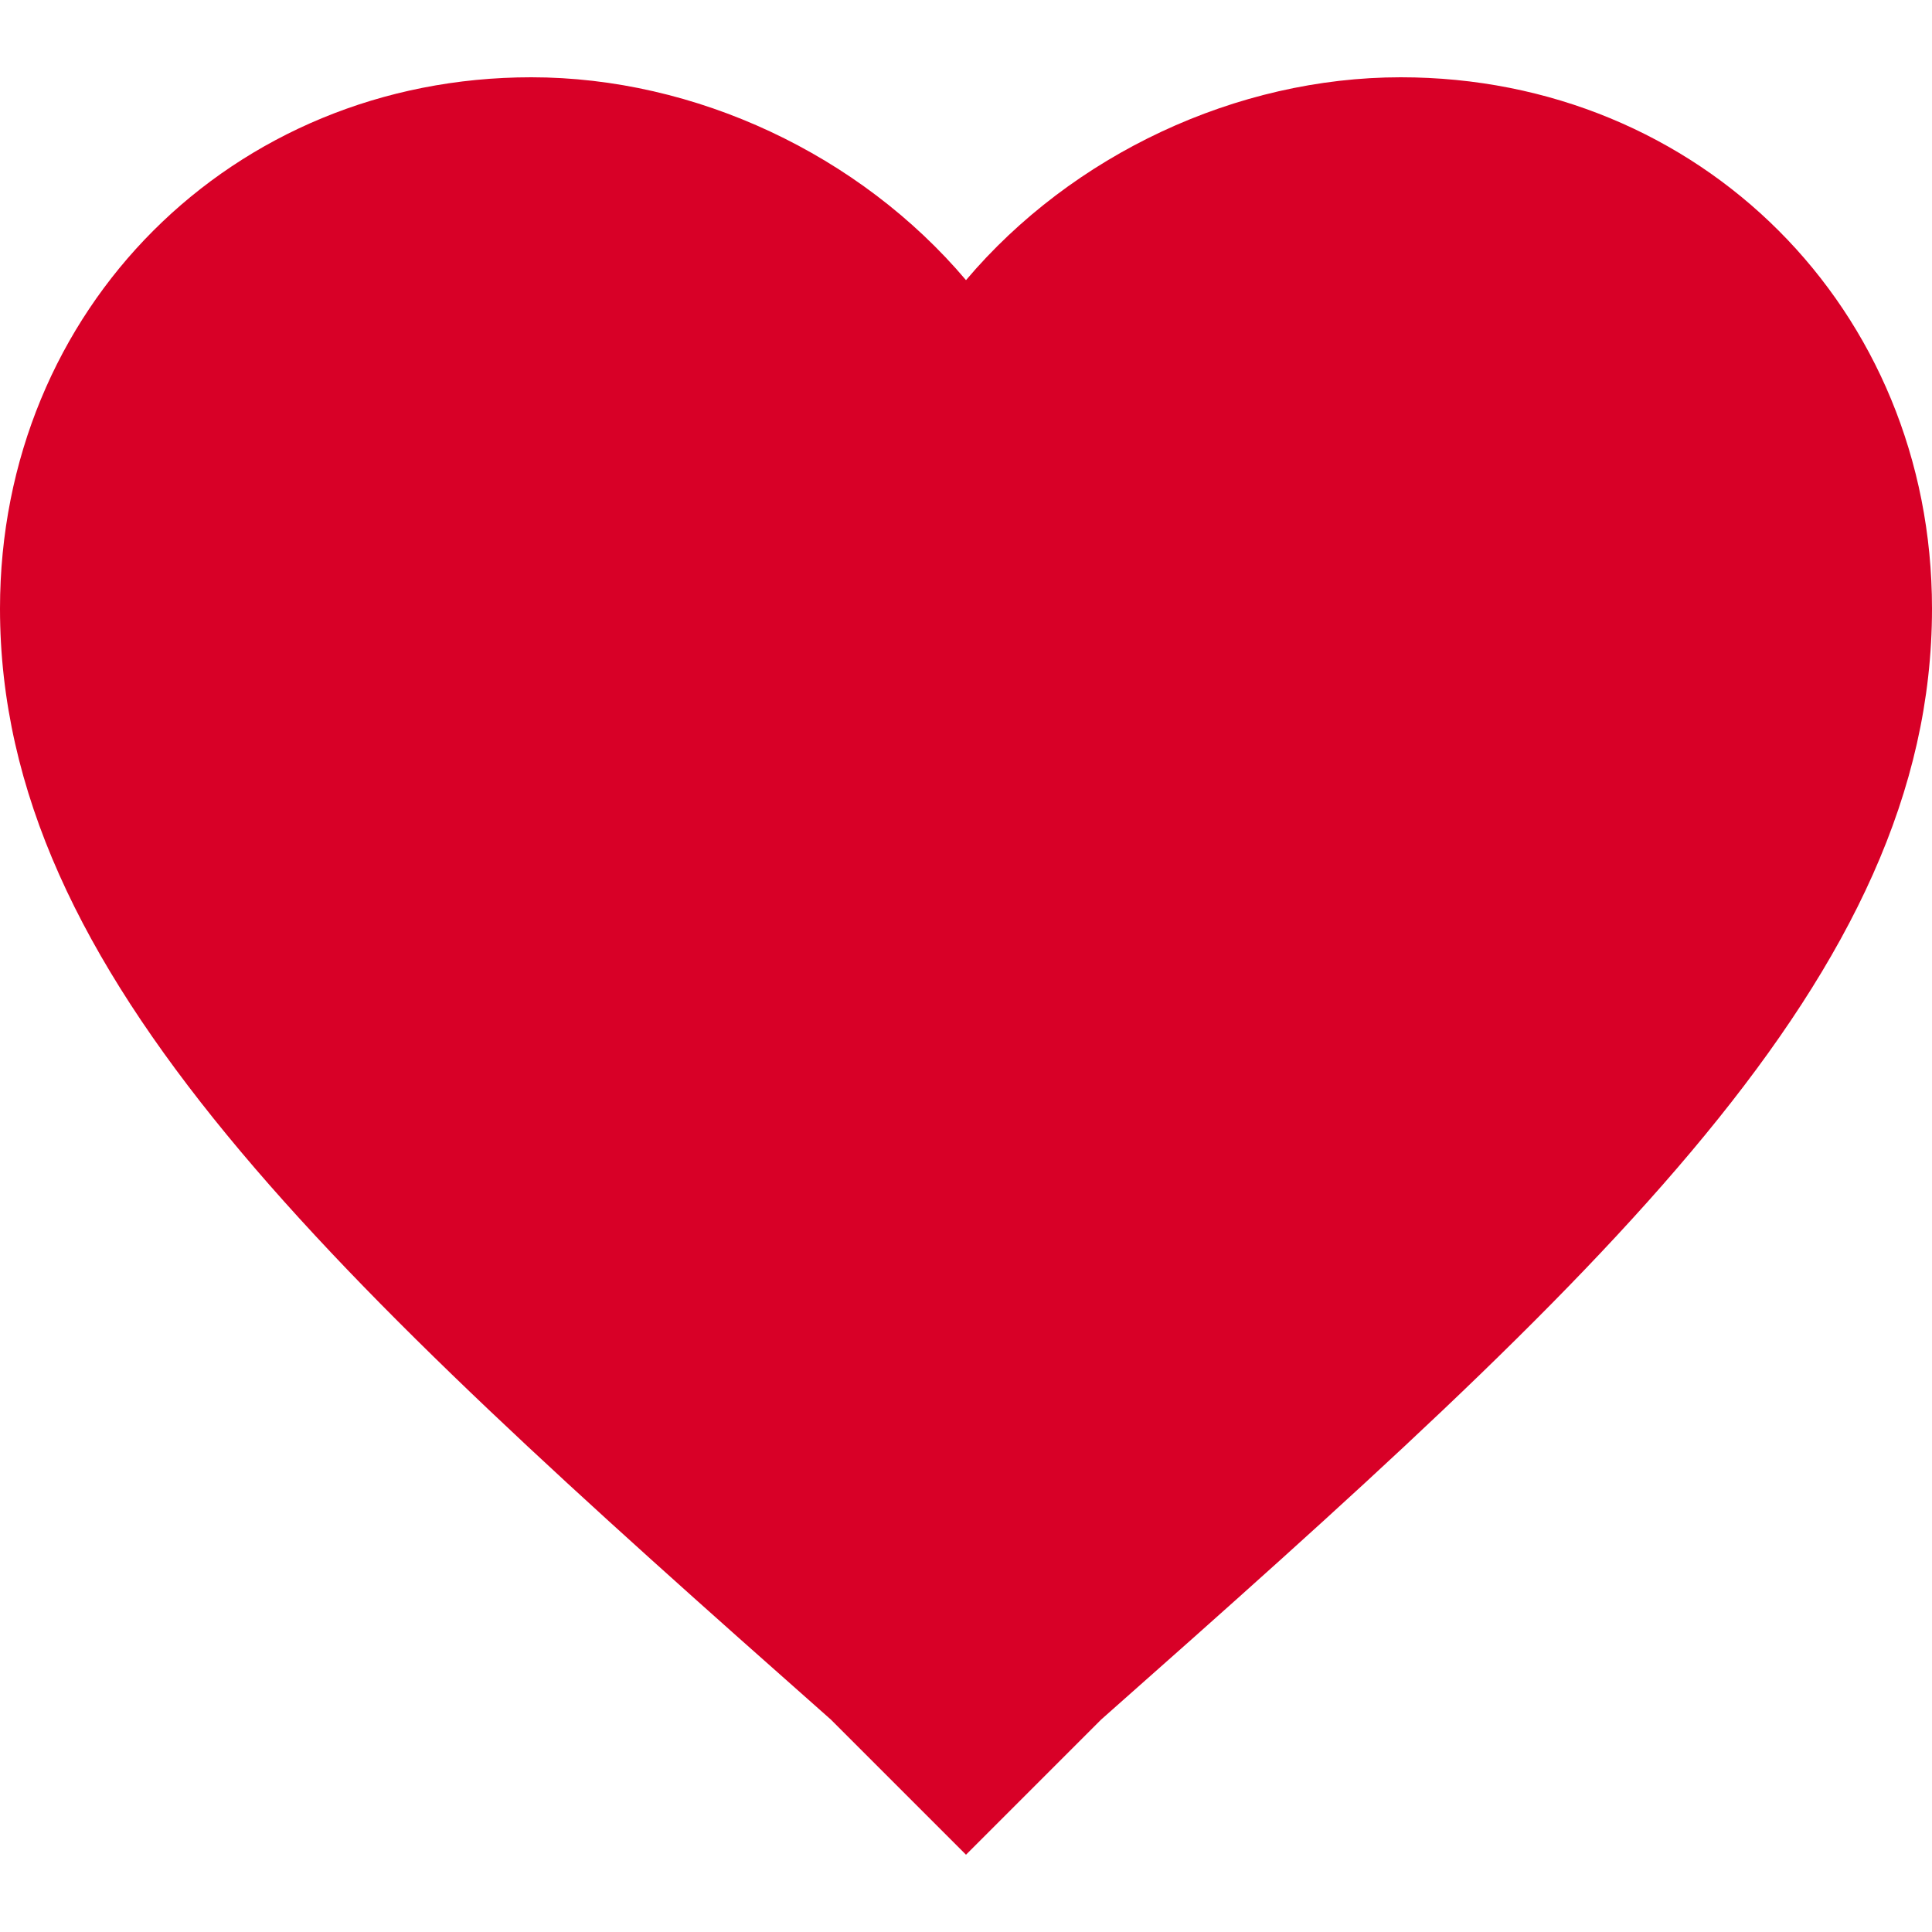
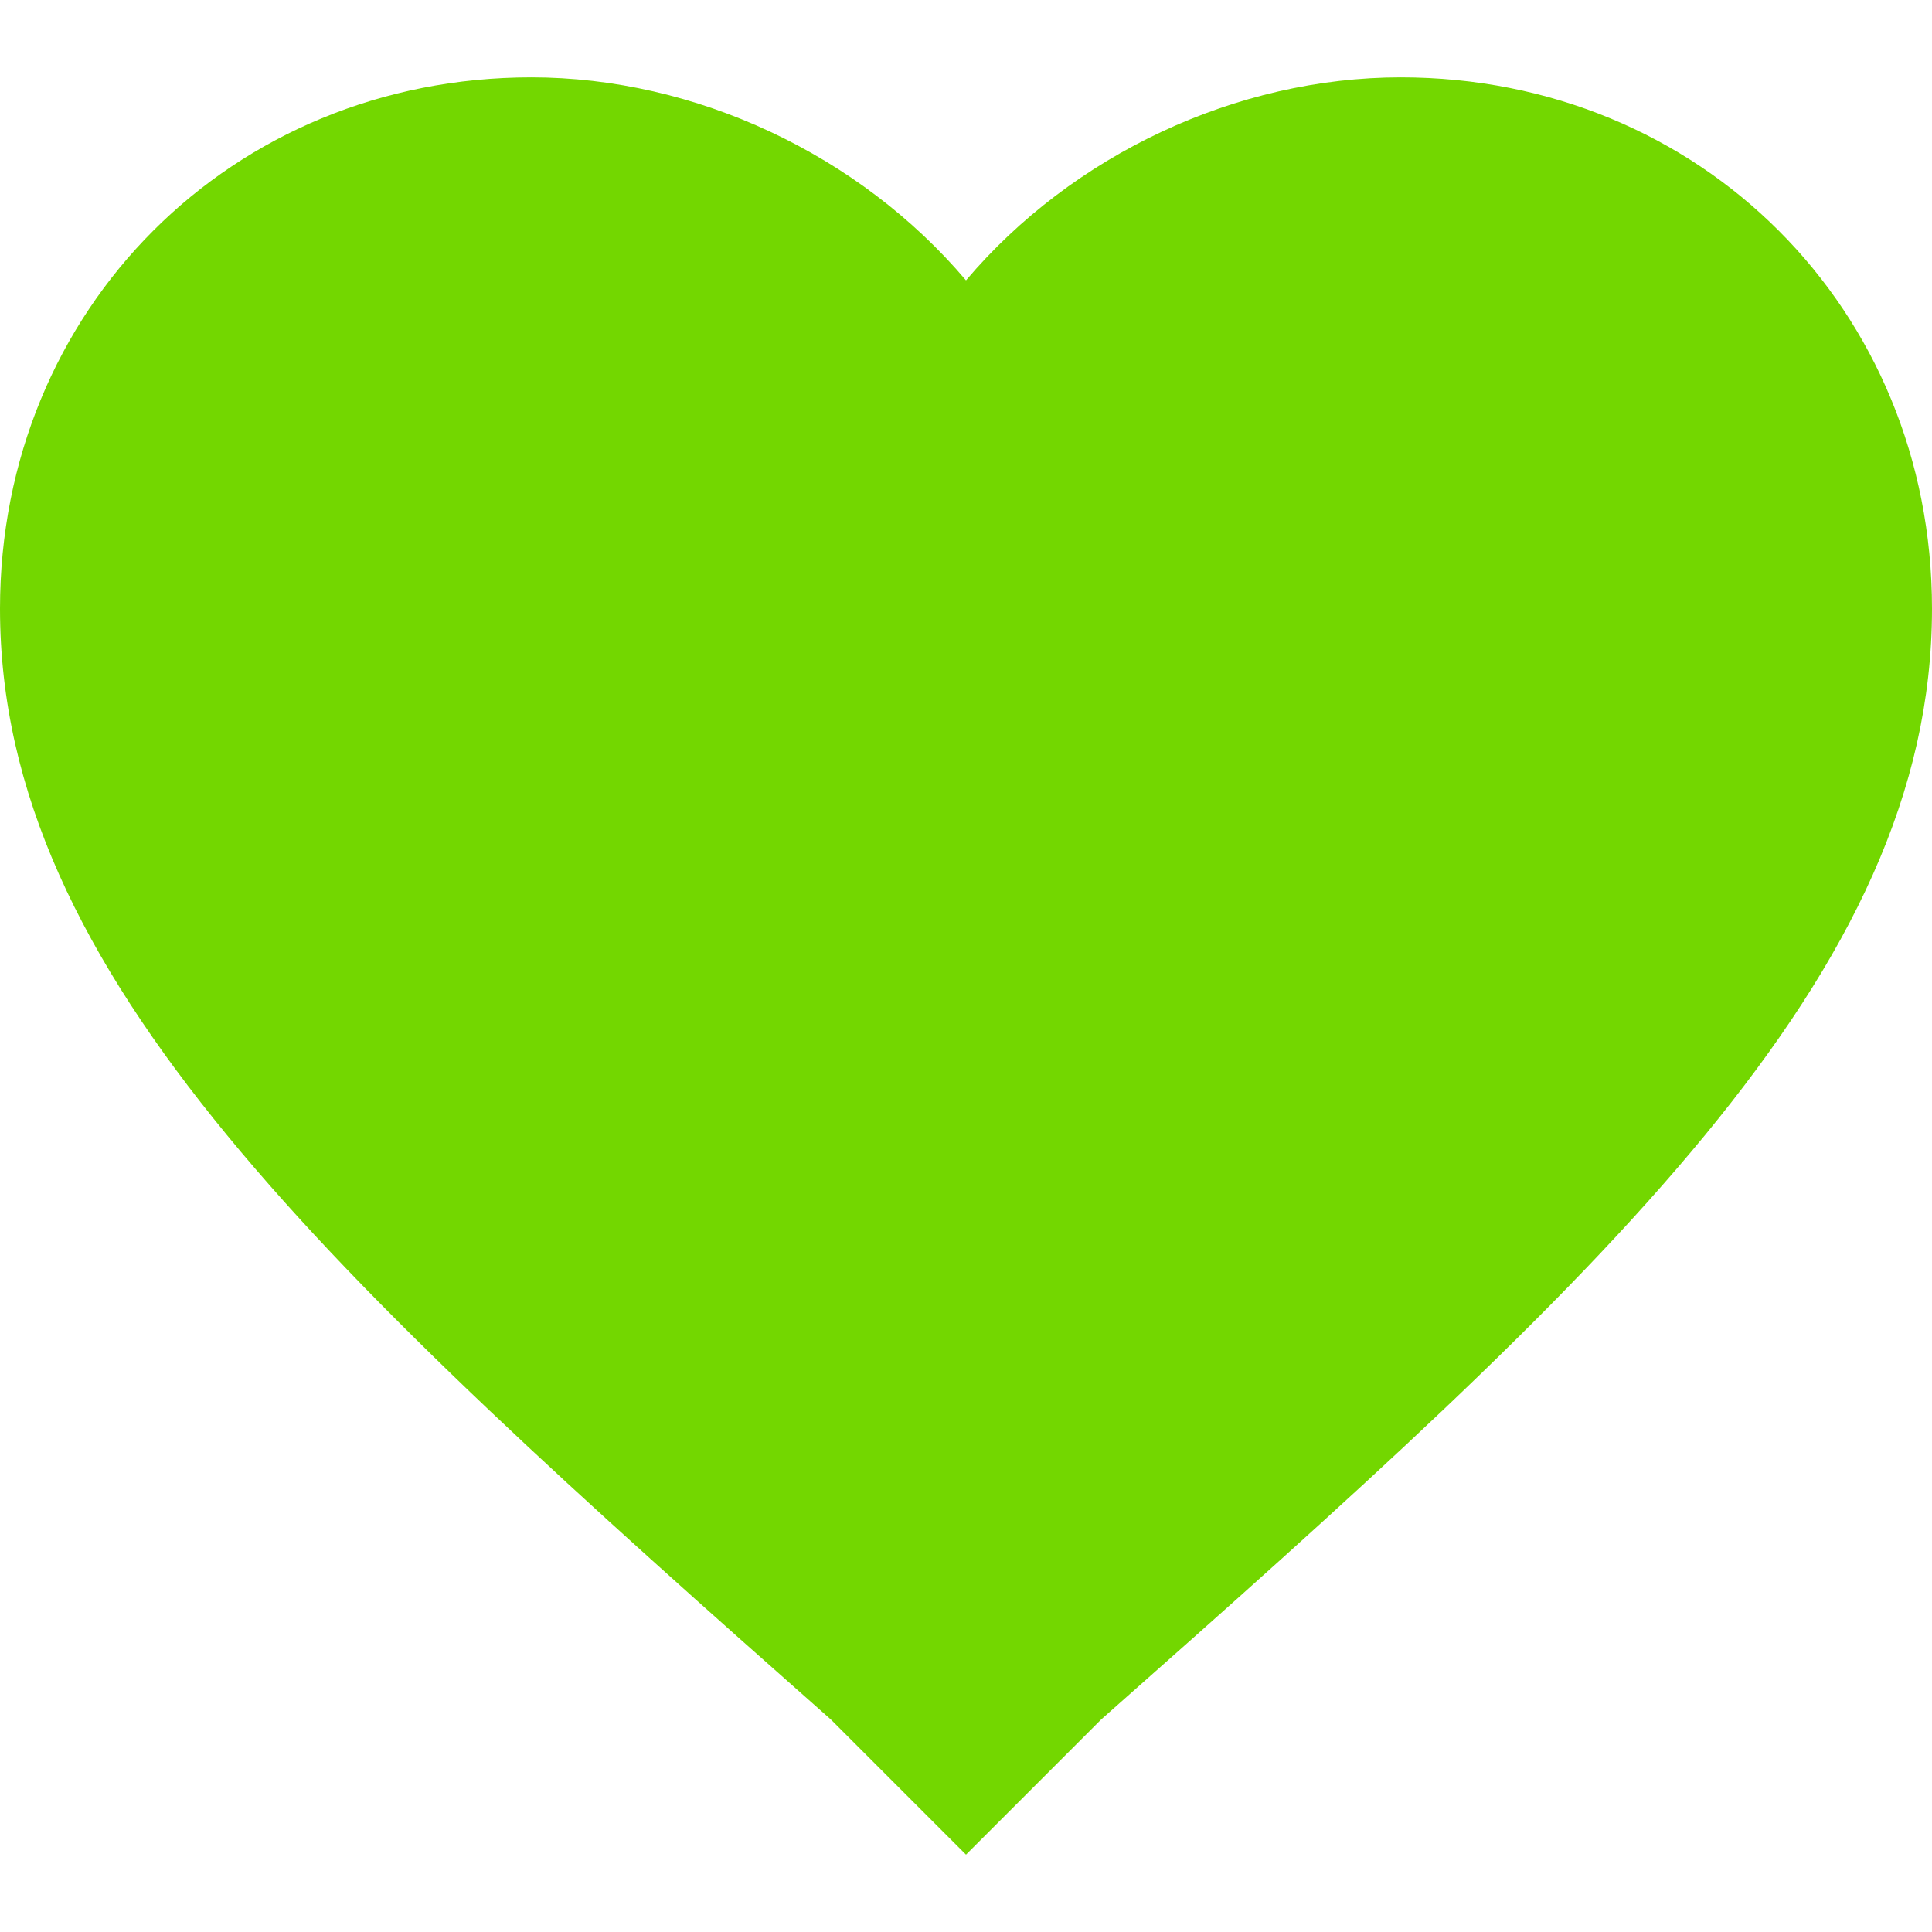
- <svg xmlns="http://www.w3.org/2000/svg" version="1.1" id="Capa_1" x="0px" y="0px" width="512px" height="512px" viewBox="0 0 510 510" style="enable-background:new 0 0 510 510;" xml:space="preserve">
+ <svg xmlns="http://www.w3.org/2000/svg" version="1.1" id="Capa_1" x="0px" y="0px" viewBox="0 0 512 512" style="enable-background:new 0 0 512 512;" xml:space="preserve">
+   <style type="text/css">
+ 	.st0{fill:#73D700;}
+ </style>
  <g>
    <g id="favorite">
-       <path d="M255,489.6l-35.7-35.7C86.7,336.6,0,257.55,0,160.65C0,81.6,61.2,20.4,140.25,20.4c43.35,0,86.7,20.4,114.75,53.55    C283.05,40.8,326.4,20.4,369.75,20.4C448.8,20.4,510,81.6,510,160.65c0,96.9-86.7,175.95-219.3,293.25L255,489.6z" fill="#D80027" />
+       <g id="XMLID_1_">
+         <g>
+           <path class="st0" d="M371.2,20.5c79.4,0,140.8,61.4,140.8,140.8c0,97.3-87,176.6-220.2,294.4L256,491.5l-35.8-35.8      C87,337.9,0,258.6,0,161.3C0,81.9,61.4,20.5,140.8,20.5c43.5,0,87,20.5,115.2,53.8C284.2,41,327.7,20.5,371.2,20.5z" />
+         </g>
+         <g>
+ 			</g>
+       </g>
    </g>
  </g>
-   <g>
- </g>
-   <g>
- </g>
-   <g>
- </g>
-   <g>
- </g>
-   <g>
- </g>
-   <g>
- </g>
-   <g>
- </g>
-   <g>
- </g>
-   <g>
- </g>
-   <g>
- </g>
-   <g>
- </g>
-   <g>
- </g>
-   <g>
- </g>
-   <g>
- </g>
-   <g>
- </g>
</svg>
